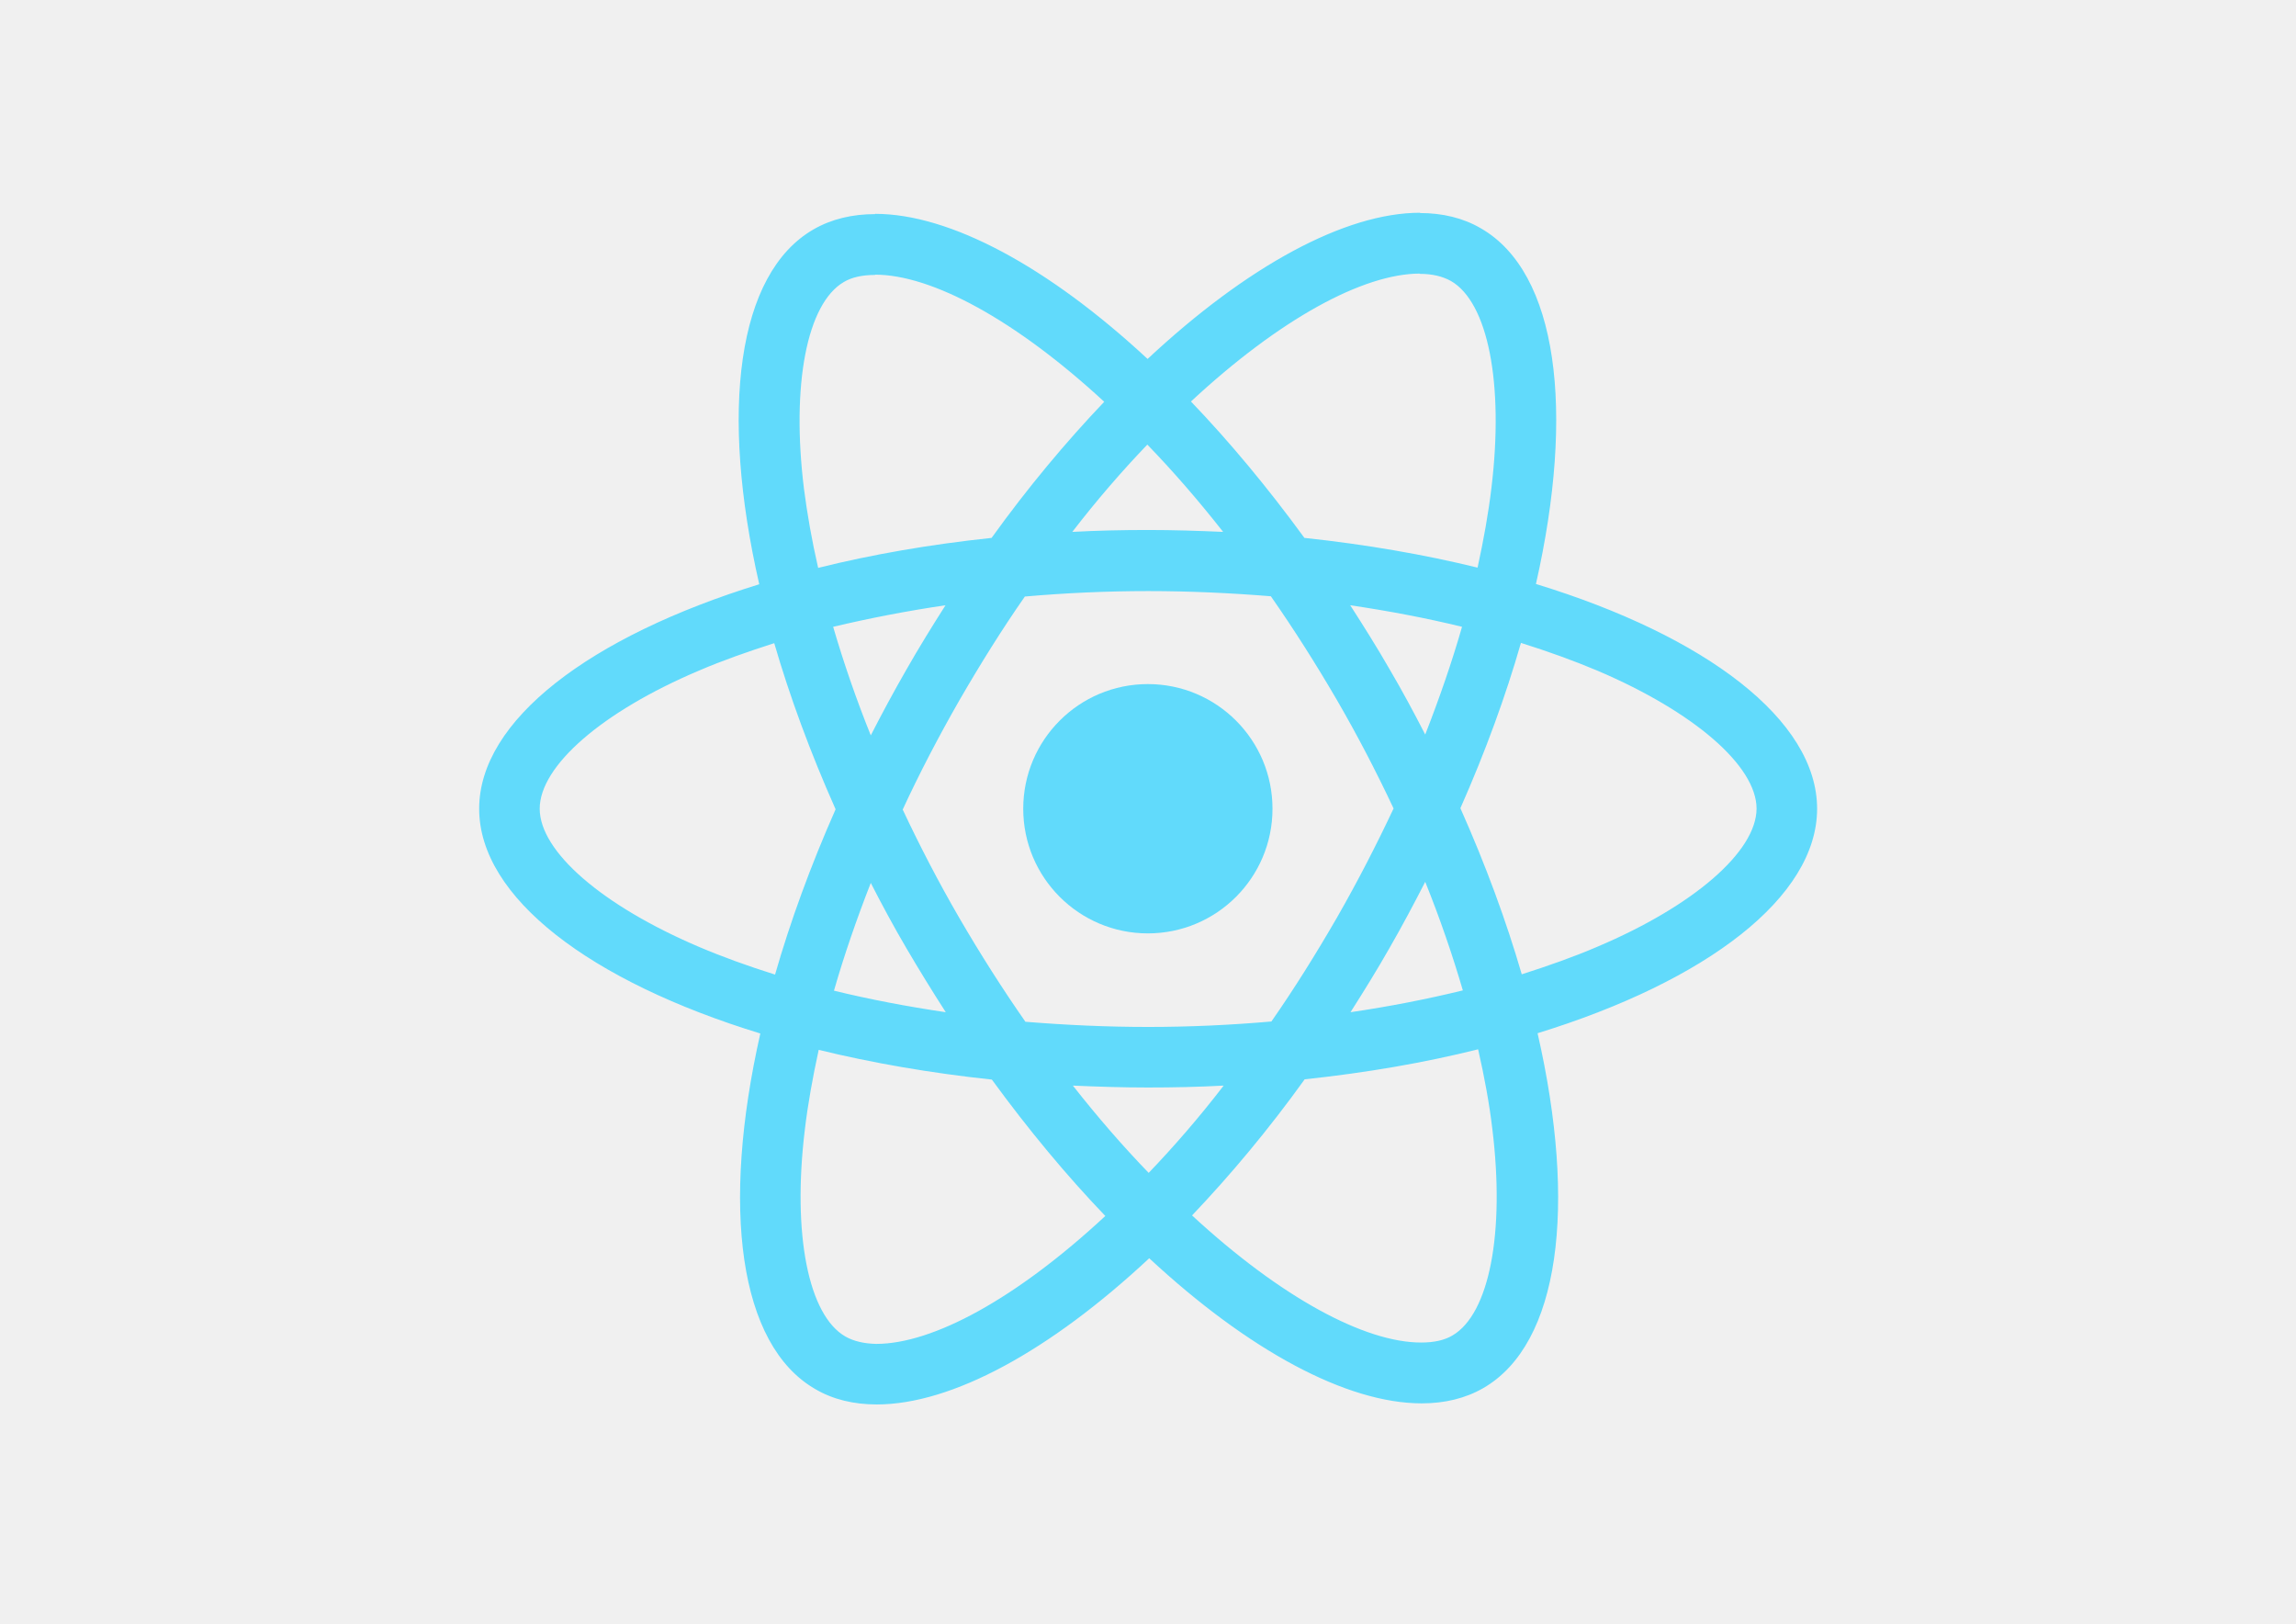
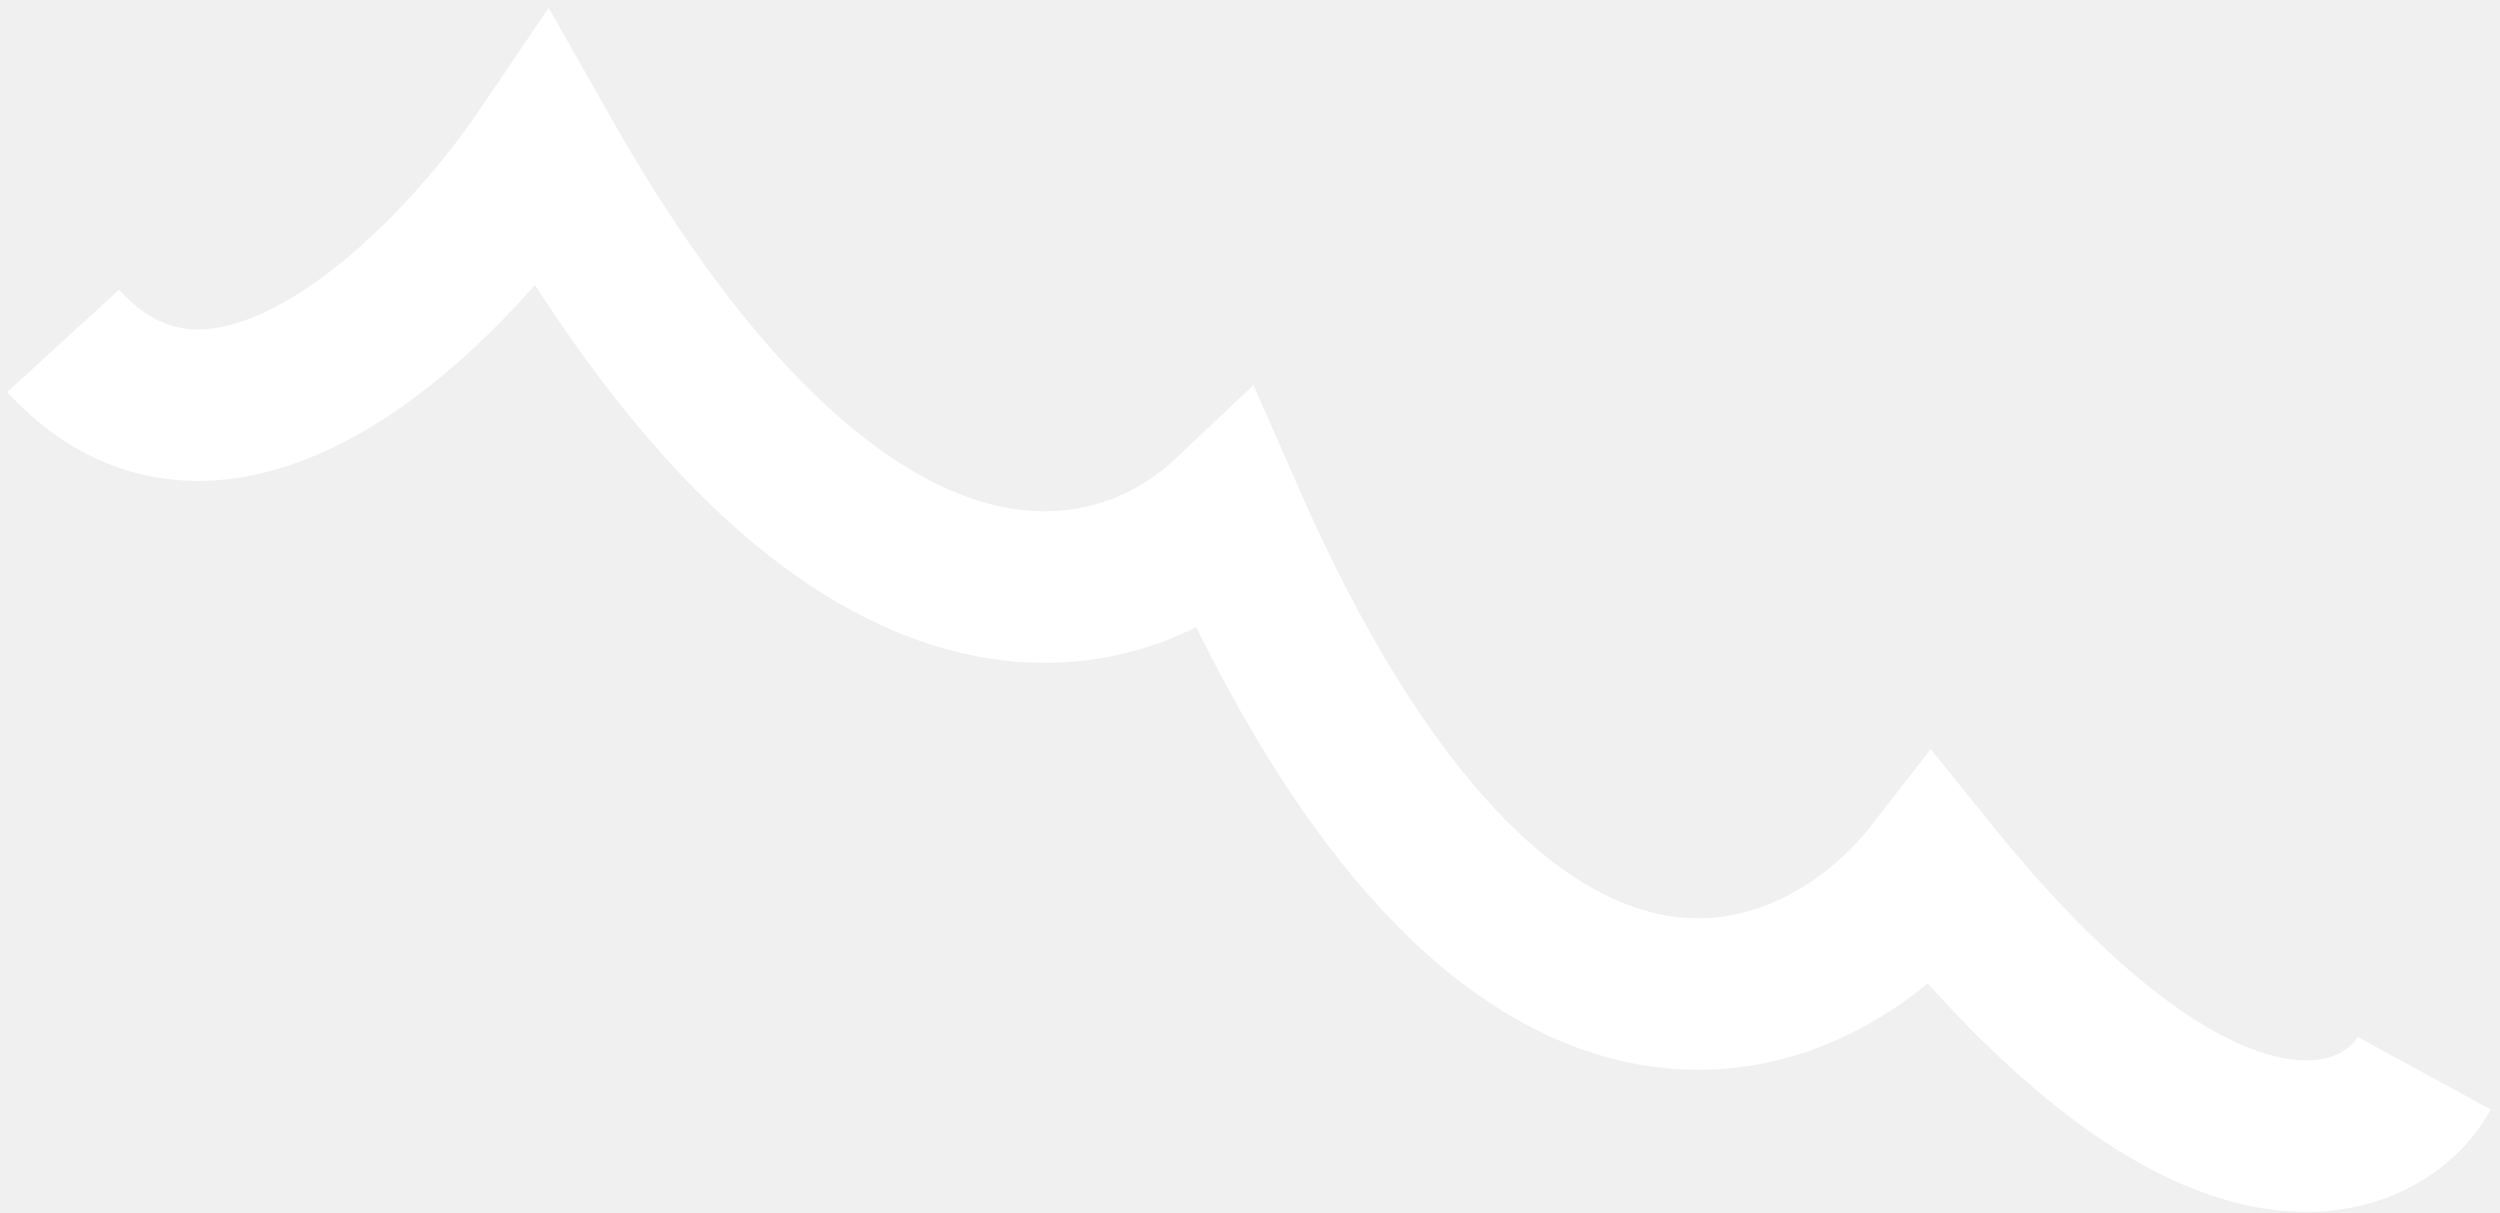
- <svg xmlns="http://www.w3.org/2000/svg" viewBox="0 0 841.9 595.3">
-   <g fill="#61DAFB">
-     <path d="M666.3 296.5c0-32.5-40.7-63.3-103.1-82.4 14.4-63.6 8-114.2-20.2-130.4-6.5-3.8-14.1-5.6-22.4-5.6v22.3c4.6 0 8.3.9 11.4 2.6 13.6 7.8 19.5 37.5 14.9 75.7-1.1 9.4-2.9 19.3-5.1 29.4-19.6-4.8-41-8.5-63.5-10.9-13.5-18.5-27.5-35.3-41.6-50 32.6-30.3 63.2-46.9 84-46.9V78c-27.5 0-63.5 19.6-99.9 53.6-36.4-33.8-72.4-53.2-99.9-53.2v22.3c20.7 0 51.4 16.5 84 46.6-14 14.7-28 31.4-41.3 49.9-22.6 2.4-44 6.1-63.6 11-2.3-10-4-19.7-5.2-29-4.7-38.2 1.1-67.9 14.6-75.8 3-1.8 6.9-2.6 11.5-2.6V78.5c-8.4 0-16 1.8-22.6 5.6-28.1 16.2-34.4 66.7-19.9 130.1-62.2 19.2-102.7 49.9-102.7 82.3 0 32.5 40.7 63.3 103.1 82.4-14.4 63.6-8 114.2 20.2 130.4 6.5 3.8 14.1 5.6 22.5 5.6 27.5 0 63.5-19.6 99.9-53.6 36.4 33.8 72.4 53.2 99.9 53.2 8.4 0 16-1.8 22.6-5.6 28.1-16.2 34.4-66.7 19.9-130.1 62-19.1 102.5-49.9 102.5-82.3zm-130.2-66.7c-3.7 12.9-8.3 26.2-13.5 39.5-4.1-8-8.4-16-13.1-24-4.6-8-9.5-15.8-14.4-23.4 14.2 2.1 27.9 4.7 41 7.9zm-45.8 106.5c-7.8 13.5-15.8 26.3-24.1 38.2-14.9 1.3-30 2-45.2 2-15.1 0-30.2-.7-45-1.9-8.3-11.9-16.4-24.6-24.2-38-7.6-13.1-14.5-26.4-20.8-39.8 6.2-13.4 13.2-26.8 20.7-39.9 7.8-13.5 15.8-26.3 24.1-38.2 14.9-1.3 30-2 45.2-2 15.1 0 30.2.7 45 1.9 8.3 11.9 16.4 24.6 24.2 38 7.6 13.1 14.5 26.4 20.8 39.8-6.3 13.4-13.2 26.8-20.7 39.9zm32.3-13c5.4 13.4 10 26.8 13.8 39.8-13.1 3.2-26.9 5.9-41.2 8 4.9-7.7 9.8-15.6 14.4-23.7 4.6-8 8.9-16.1 13-24.1zM421.2 430c-9.3-9.6-18.6-20.3-27.8-32 9 .4 18.2.7 27.5.7 9.4 0 18.7-.2 27.8-.7-9 11.7-18.3 22.4-27.5 32zm-74.4-58.9c-14.2-2.1-27.9-4.7-41-7.9 3.7-12.9 8.3-26.2 13.5-39.5 4.1 8 8.4 16 13.1 24 4.7 8 9.5 15.8 14.4 23.4zM420.7 163c9.3 9.6 18.6 20.3 27.8 32-9-.4-18.2-.7-27.5-.7-9.4 0-18.7.2-27.8.7 9-11.7 18.3-22.4 27.5-32zm-74 58.9c-4.9 7.7-9.8 15.6-14.4 23.7-4.6 8-8.9 16-13 24-5.4-13.4-10-26.8-13.8-39.8 13.1-3.1 26.9-5.8 41.2-7.9zm-90.5 125.2c-35.4-15.1-58.3-34.9-58.3-50.6 0-15.7 22.9-35.6 58.3-50.6 8.6-3.7 18-7 27.7-10.1 5.7 19.6 13.2 40 22.5 60.9-9.2 20.8-16.6 41.1-22.2 60.6-9.9-3.1-19.3-6.5-28-10.2zM310 490c-13.6-7.8-19.5-37.5-14.9-75.7 1.1-9.4 2.9-19.3 5.1-29.4 19.6 4.8 41 8.5 63.5 10.9 13.5 18.5 27.5 35.3 41.6 50-32.6 30.3-63.2 46.9-84 46.9-4.5-.1-8.3-1-11.3-2.7zm237.2-76.2c4.7 38.2-1.1 67.9-14.6 75.8-3 1.8-6.9 2.6-11.5 2.6-20.7 0-51.4-16.5-84-46.6 14-14.7 28-31.4 41.3-49.9 22.6-2.4 44-6.1 63.6-11 2.3 10.1 4.1 19.8 5.2 29.1zm38.5-66.7c-8.6 3.7-18 7-27.7 10.1-5.7-19.6-13.2-40-22.5-60.9 9.2-20.8 16.6-41.1 22.2-60.6 9.9 3.1 19.3 6.5 28.1 10.2 35.4 15.1 58.3 34.9 58.3 50.6-.1 15.7-23 35.6-58.4 50.6zM320.8 78.4z" />
-     <circle cx="420.9" cy="296.5" r="45.7" />
-     <path d="M520.5 78.1z" />
-   </g>
+ <svg xmlns="http://www.w3.org/2000/svg" width="198" height="96" viewBox="0 0 198 96" fill="none">
+   <path d="M192 85C189 90.5 176 97.5 153 69C143.845 80.778 119.344 91.262 97.199 40.718C88.457 48.982 67.113 54.605 43 12C35.667 22.833 17.8 41 5 27" stroke="white" stroke-width="12" />
</svg>
